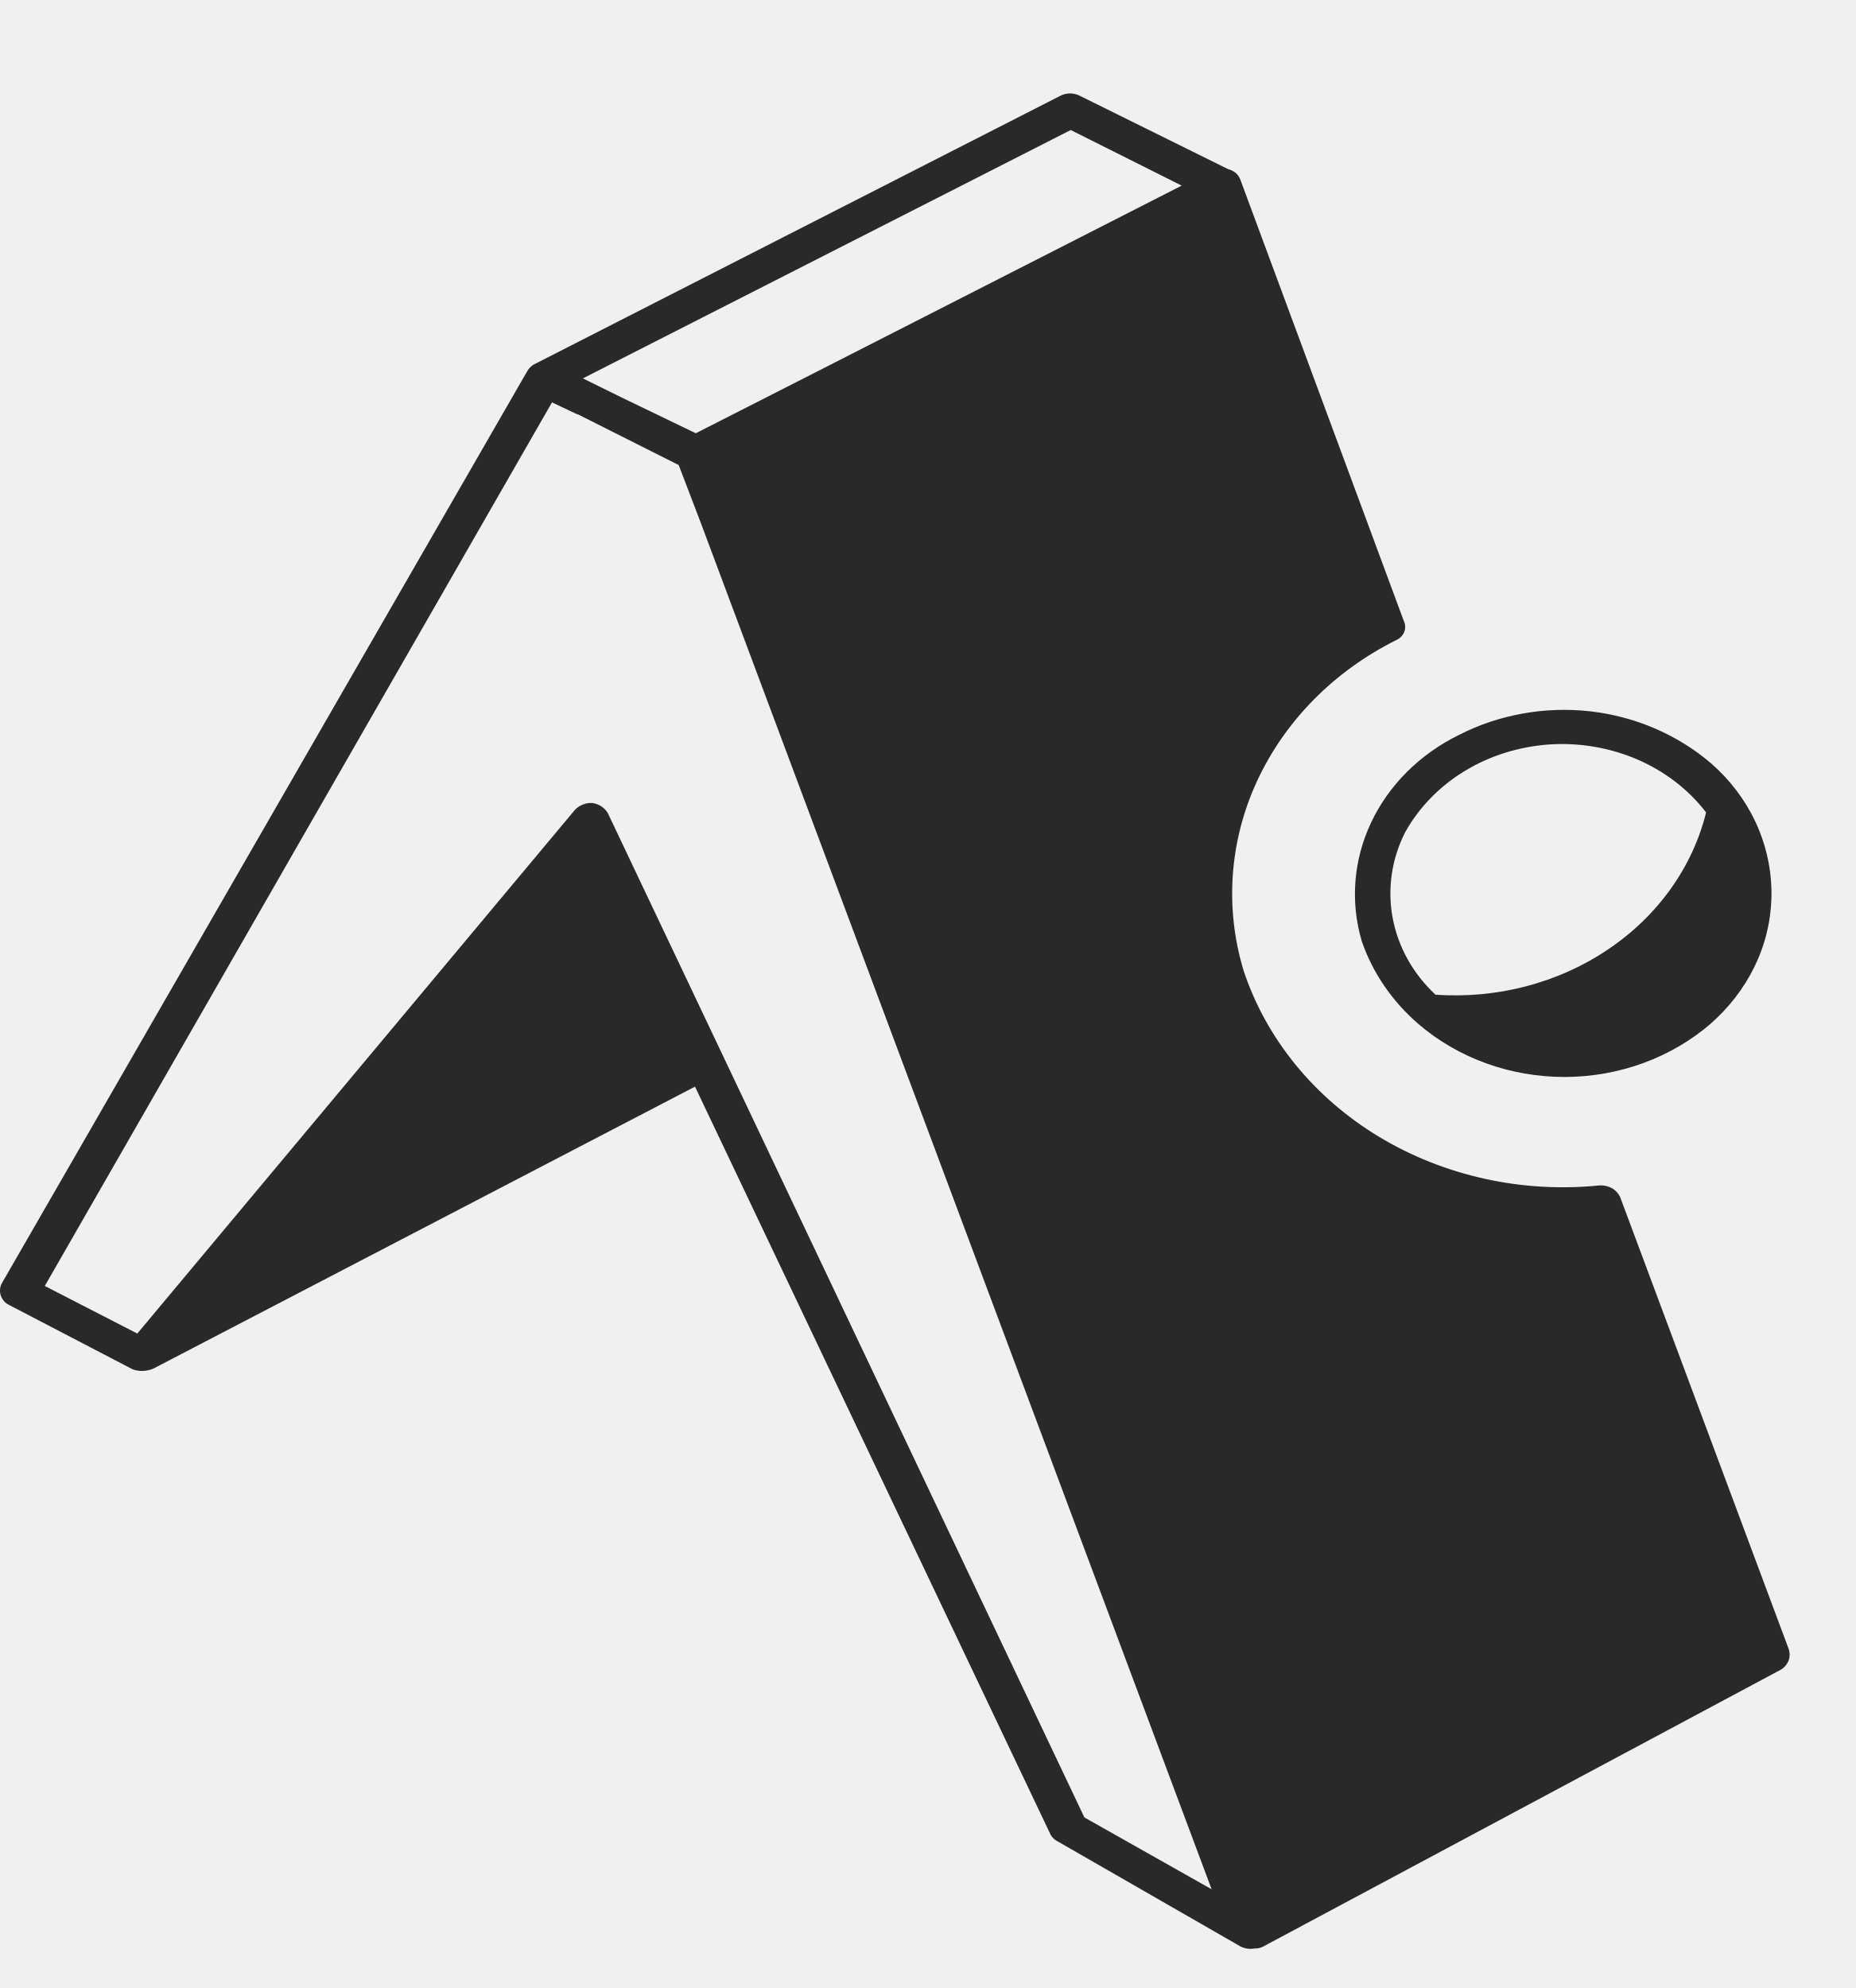
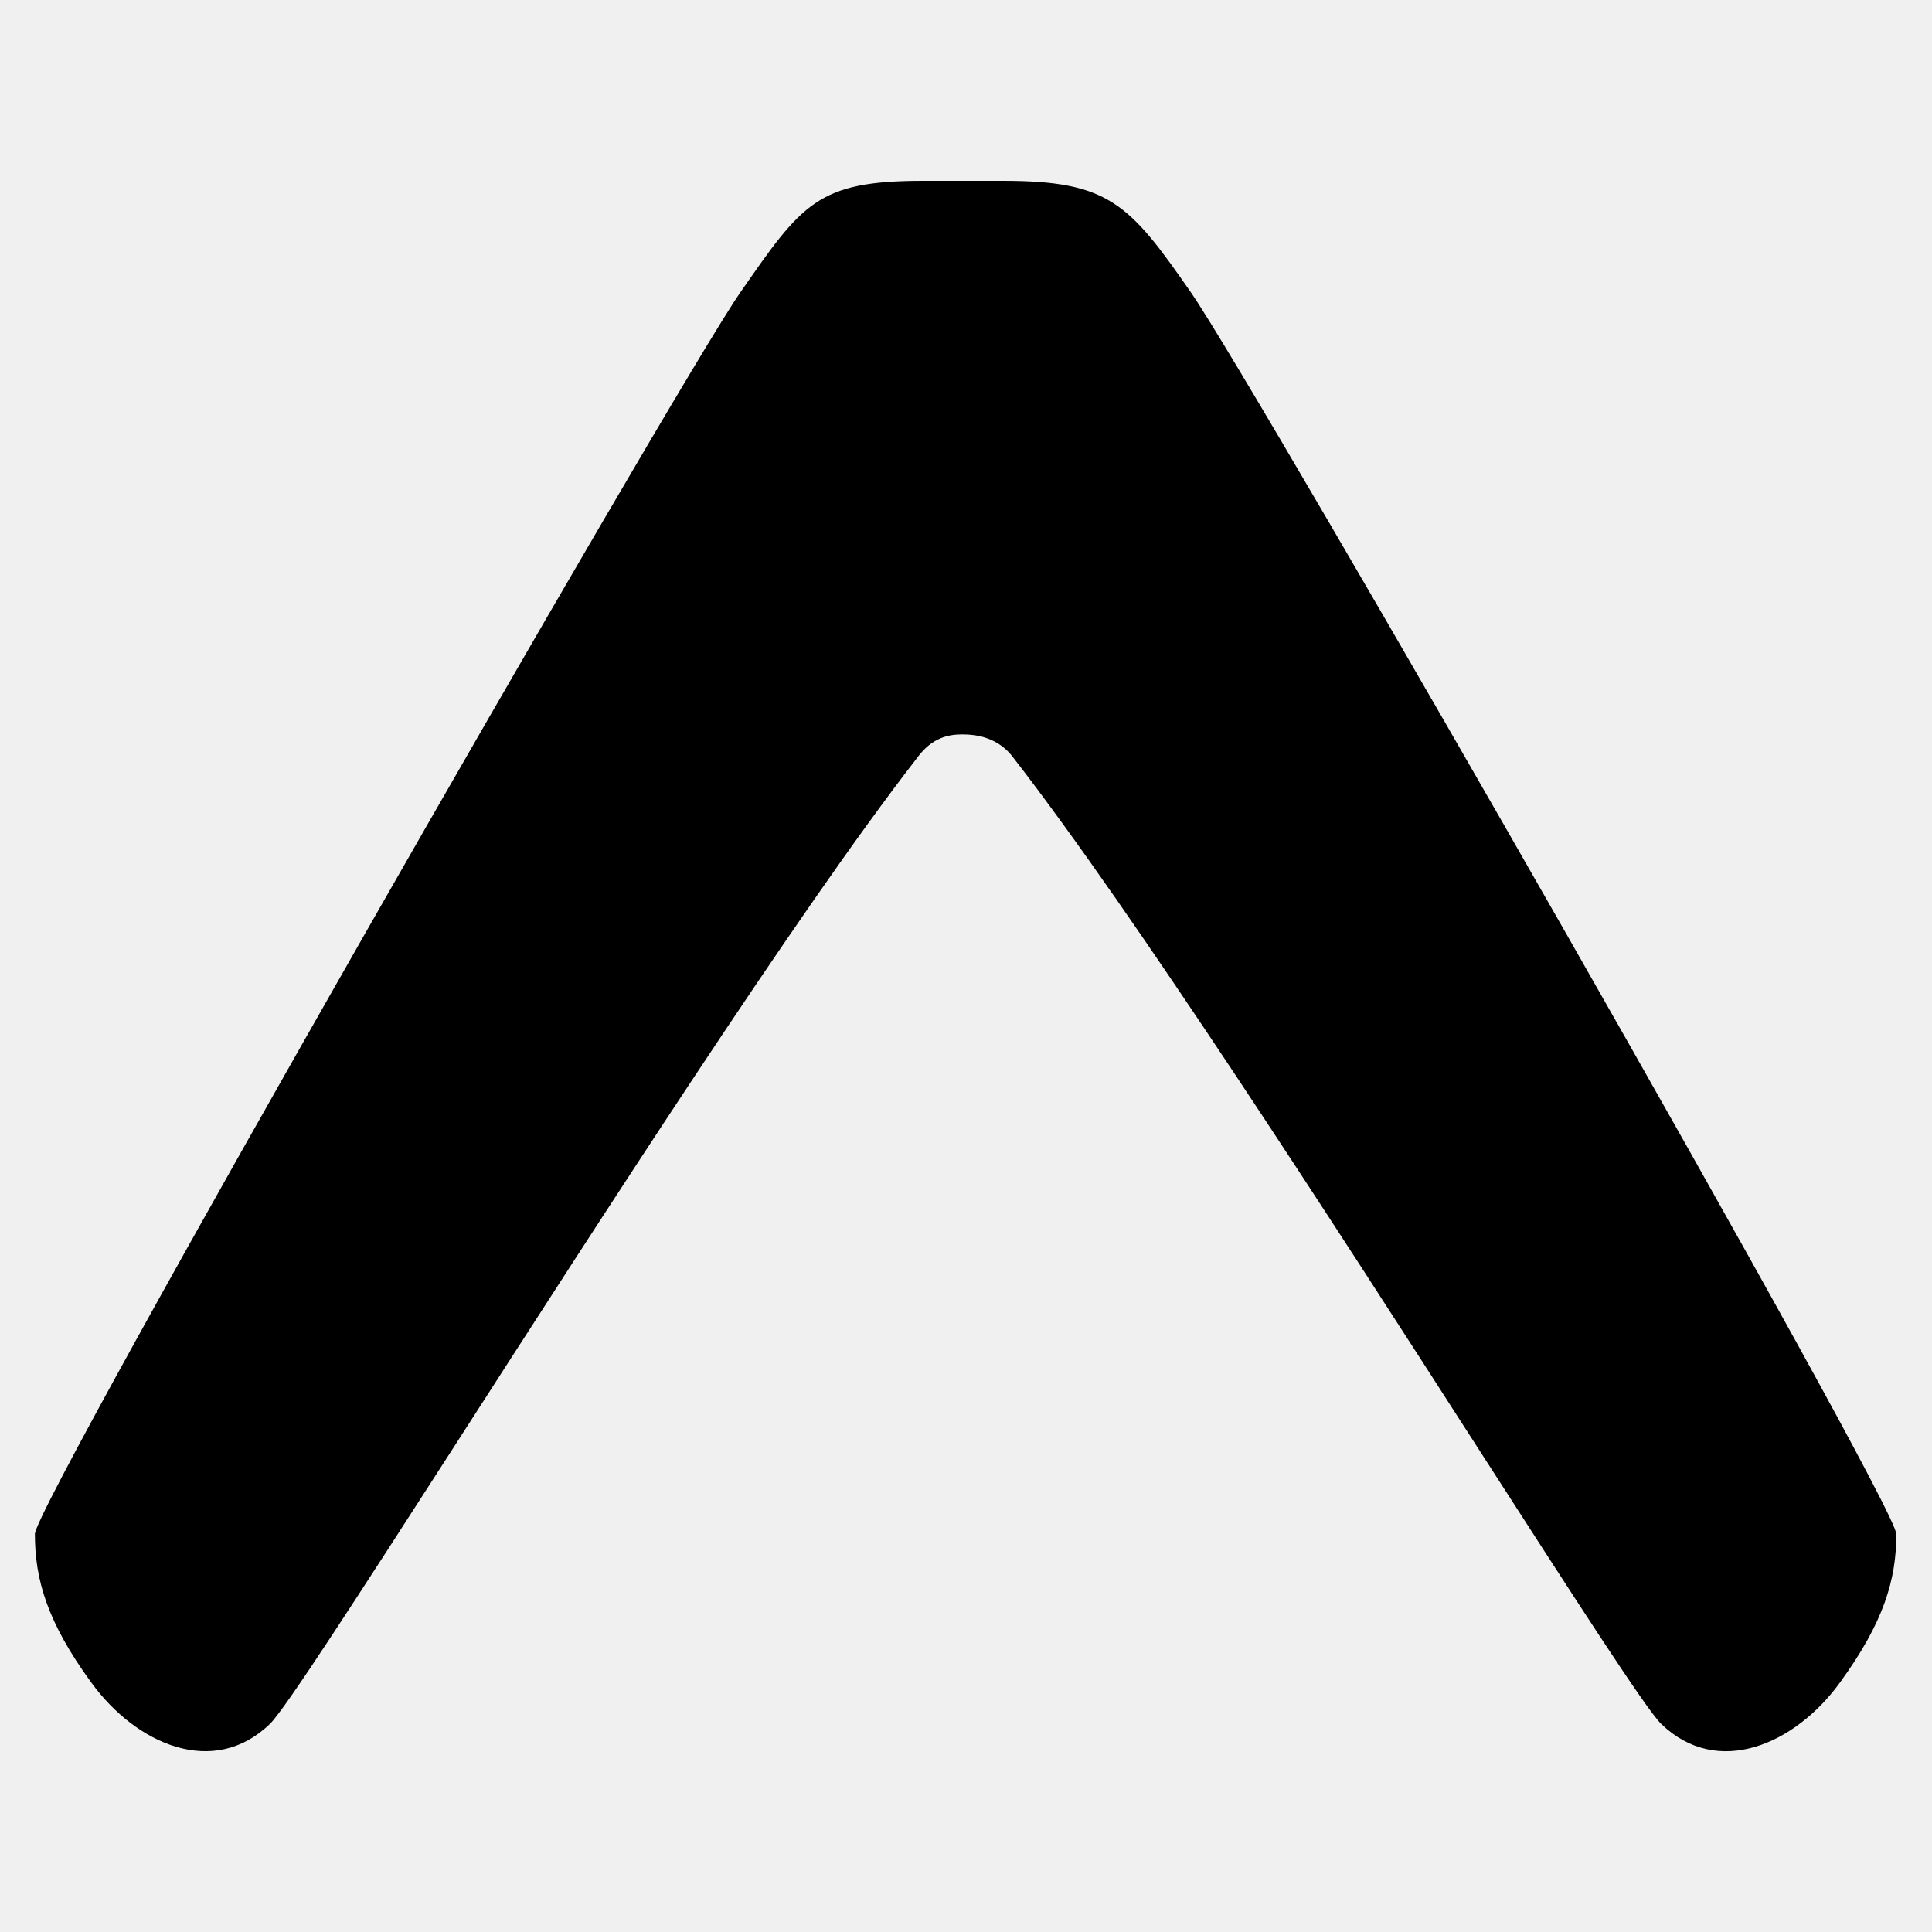
- <svg xmlns="http://www.w3.org/2000/svg" width="14" height="15" viewBox="0 0 14 15" fill="none">
-   <g clip-path="url(#clip0_3887_122901)">
-     <path d="M12.873 6.13C12.741 5.958 12.563 5.821 12.356 5.731C12.149 5.642 11.92 5.602 11.691 5.617C11.463 5.633 11.242 5.701 11.051 5.818C10.861 5.933 10.706 6.093 10.602 6.28C10.5 6.481 10.467 6.707 10.508 6.926C10.549 7.145 10.661 7.347 10.831 7.505C11.294 7.538 11.755 7.418 12.131 7.165C12.506 6.914 12.77 6.546 12.873 6.13ZM8.925 1.405L8.079 0.981L4.398 2.855L4.692 3L5.25 3.269L6.26 2.755L8.925 1.396L8.925 1.405ZM9.266 1.276C9.287 1.281 9.307 1.291 9.324 1.305C9.34 1.319 9.352 1.337 9.359 1.356L10.592 4.685C10.605 4.712 10.606 4.742 10.595 4.769C10.584 4.796 10.562 4.818 10.534 4.83C10.064 5.065 9.695 5.44 9.485 5.893C9.276 6.345 9.24 6.849 9.383 7.323C9.554 7.839 9.917 8.283 10.406 8.578C10.898 8.874 11.487 9.004 12.071 8.944C12.103 8.943 12.135 8.95 12.162 8.965C12.19 8.981 12.211 9.004 12.224 9.031L13.498 12.447C13.506 12.475 13.505 12.504 13.495 12.531C13.484 12.557 13.465 12.581 13.439 12.597L9.524 14.691C9.505 14.699 9.485 14.702 9.465 14.702C9.429 14.708 9.392 14.703 9.359 14.686L7.986 13.897C7.961 13.885 7.94 13.867 7.927 13.843L5.244 8.199L1.158 10.326C1.133 10.337 1.106 10.343 1.079 10.344C1.052 10.345 1.024 10.341 0.999 10.331L0.07 9.847C0.04 9.833 0.018 9.808 0.007 9.778C-0.004 9.748 -0.002 9.715 0.012 9.686L3.982 2.794C3.997 2.771 4.019 2.752 4.046 2.741L8.004 0.721C8.025 0.711 8.05 0.705 8.074 0.705C8.099 0.705 8.123 0.711 8.144 0.721L9.266 1.276H9.266ZM4.357 3.127L4.165 3.036L0.338 9.703L1.036 10.062L4.336 6.113C4.353 6.094 4.373 6.08 4.397 6.071C4.42 6.061 4.446 6.057 4.471 6.059C4.496 6.063 4.52 6.072 4.54 6.086C4.56 6.1 4.577 6.118 4.588 6.139L8.182 13.713L9.142 14.255L5.285 3.938L5.121 3.509L4.352 3.122L4.358 3.127H4.357ZM10.275 7.102C10.187 6.805 10.212 6.489 10.345 6.207C10.479 5.923 10.713 5.69 11.009 5.545C11.31 5.391 11.656 5.329 11.998 5.367C12.34 5.406 12.659 5.544 12.911 5.76C13.052 5.883 13.164 6.031 13.242 6.194C13.32 6.358 13.362 6.534 13.366 6.712C13.37 6.891 13.336 7.069 13.265 7.235C13.194 7.401 13.088 7.553 12.954 7.681L12.911 7.721C12.613 7.98 12.218 8.125 11.808 8.126C11.397 8.127 11.002 7.984 10.702 7.726C10.504 7.555 10.357 7.34 10.275 7.102Z" fill="#292929" />
+ <svg xmlns="http://www.w3.org/2000/svg" width="15" height="15" viewBox="0 0 15 15" fill="none">
+   <g clip-path="url(#clip0_1_2)">
+     <path d="M7.119 5.886C7.237 5.723 7.367 5.702 7.472 5.702C7.577 5.702 7.751 5.723 7.87 5.886C8.801 7.086 10.339 9.476 11.473 11.24C12.213 12.389 12.781 13.273 12.898 13.385C13.336 13.807 13.936 13.544 14.284 13.065C14.627 12.594 14.723 12.263 14.723 11.911C14.723 11.67 9.749 2.995 9.248 2.273C8.767 1.579 8.609 1.404 7.786 1.404H7.168C6.346 1.404 6.228 1.579 5.746 2.273C5.245 2.995 0.271 11.67 0.271 11.91C0.271 12.263 0.366 12.594 0.71 13.065C1.059 13.544 1.659 13.807 2.096 13.384C2.212 13.272 2.781 12.389 3.521 11.239C4.655 9.476 6.188 7.086 7.119 5.886L7.119 5.886Z" fill="black" />
  </g>
  <defs>
-     <clipPath id="clip0_3887_122901">
-       <rect width="14" height="14" fill="white" transform="translate(0 0.705078)" />
+     <clipPath id="clip0_1_2">
+       <rect width="15" height="13" fill="white" transform="translate(0 1)" />
    </clipPath>
  </defs>
</svg>
